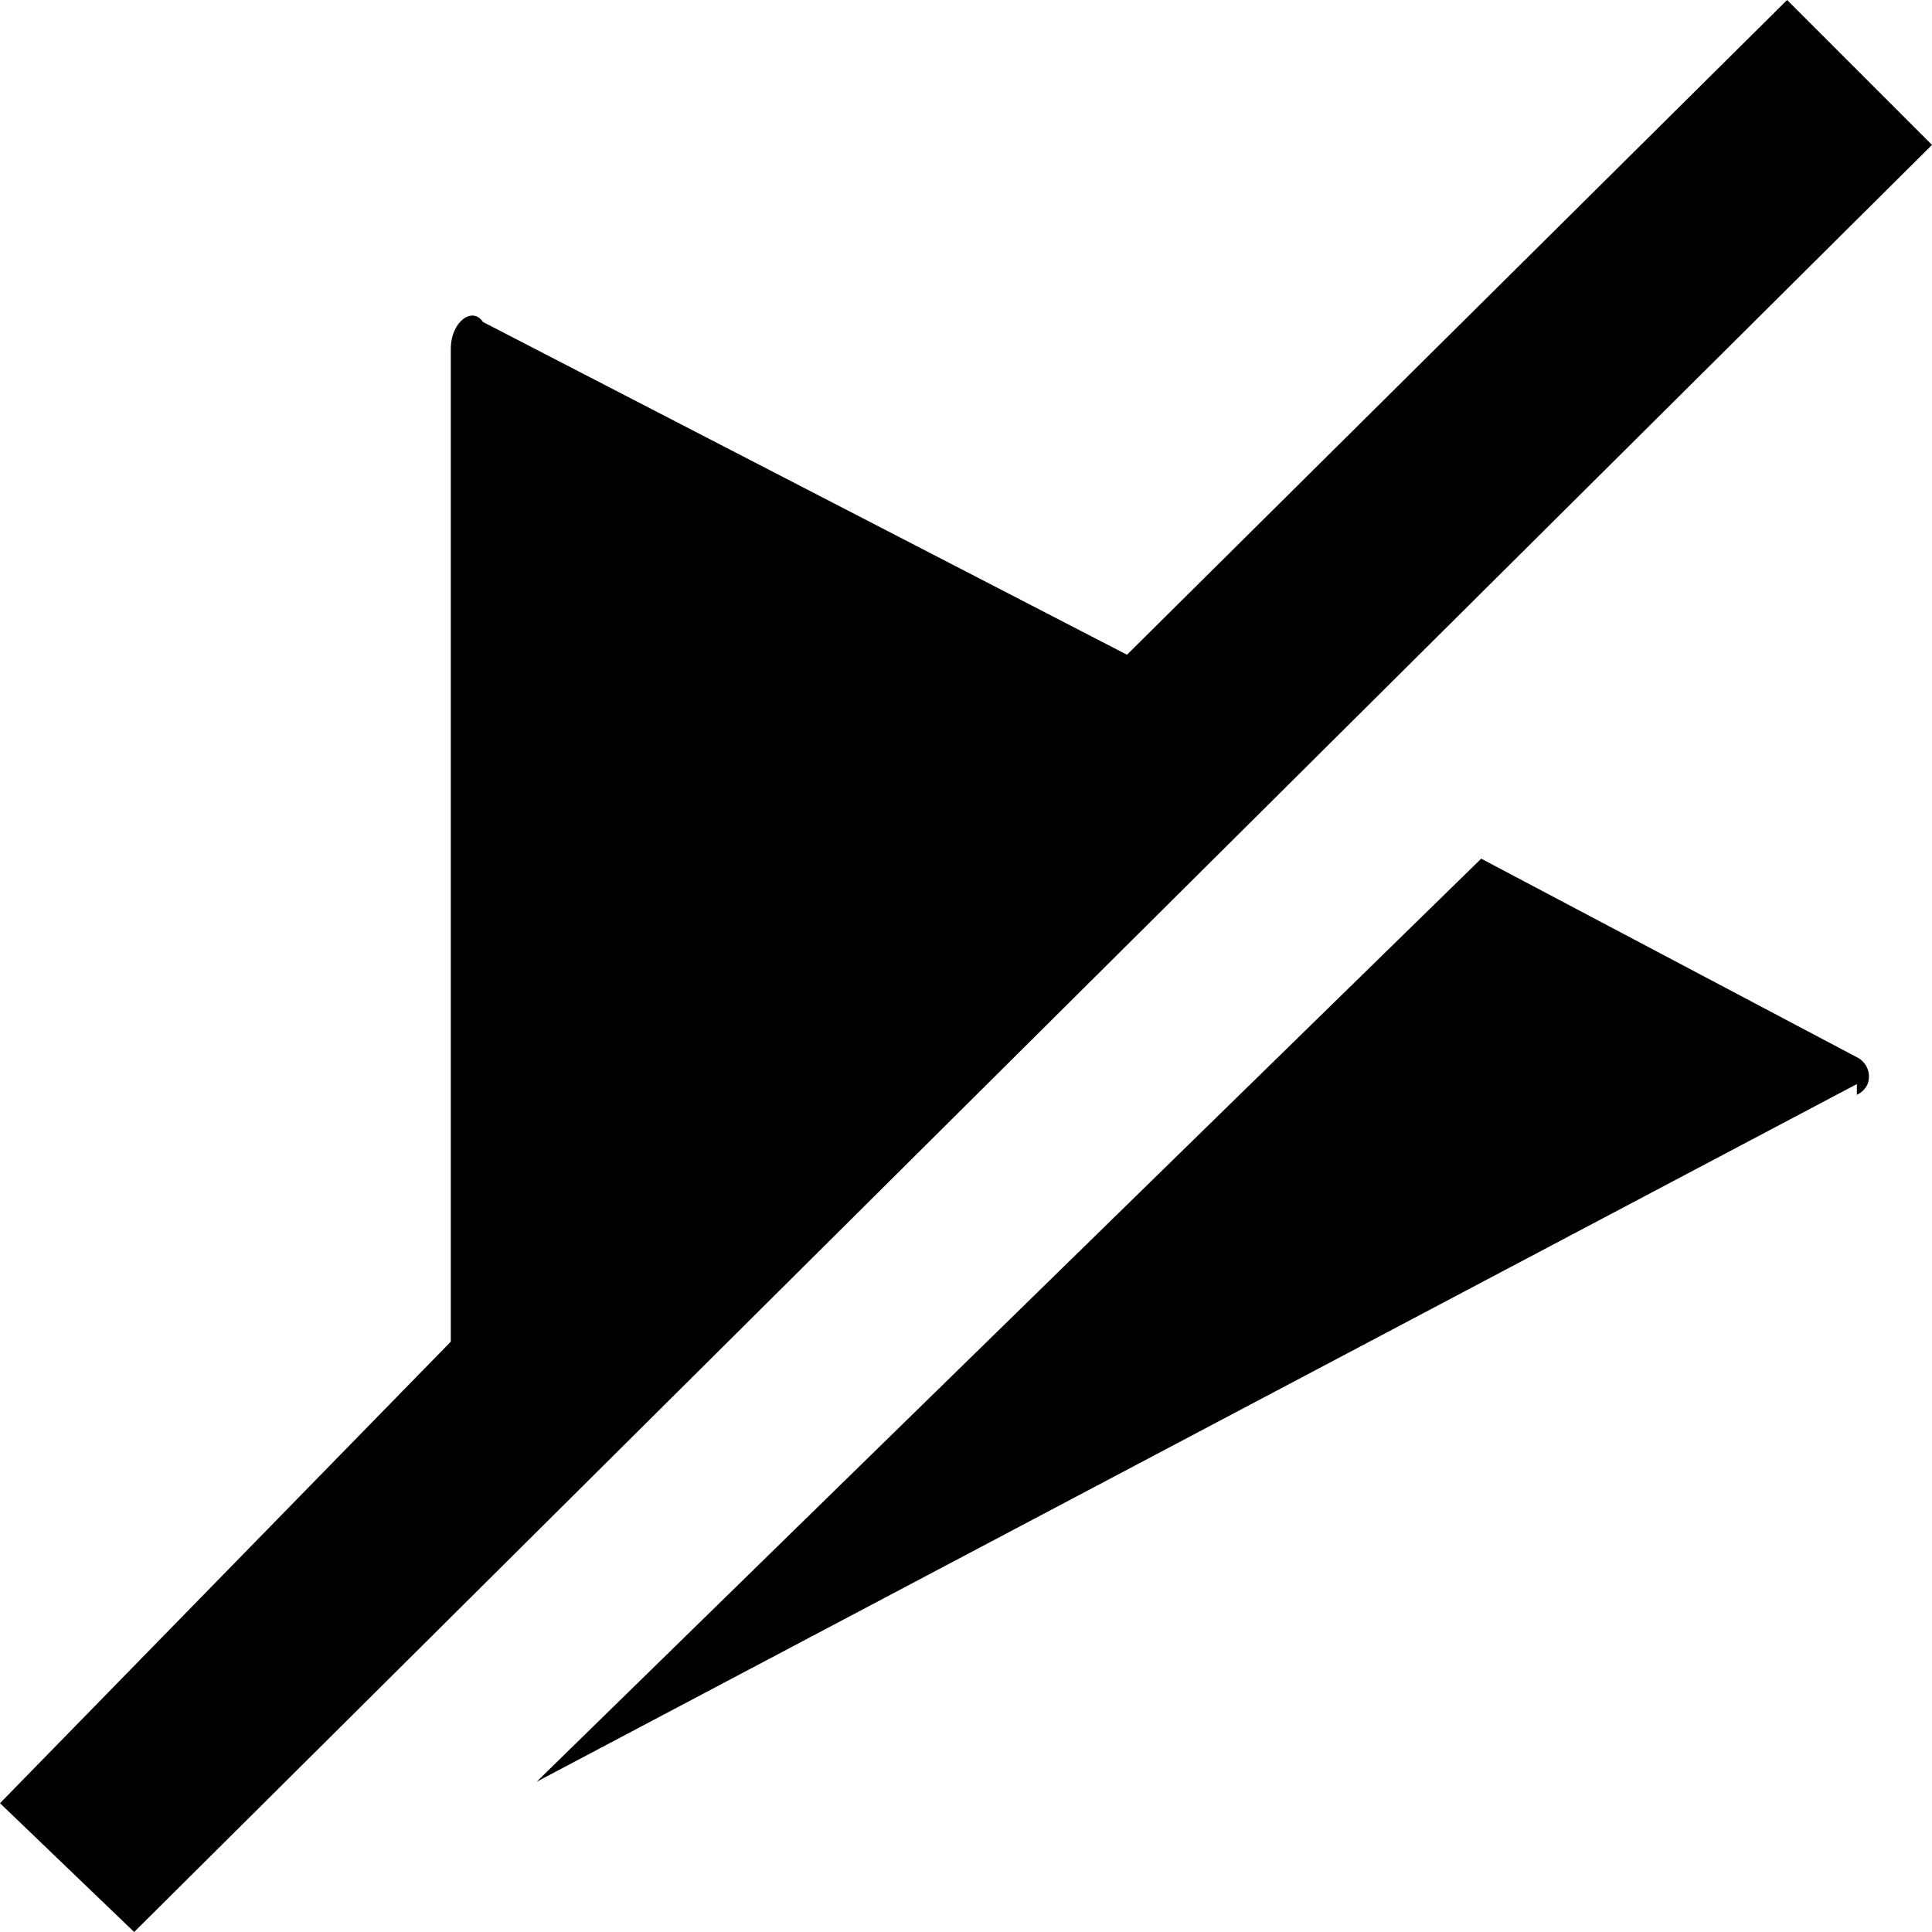
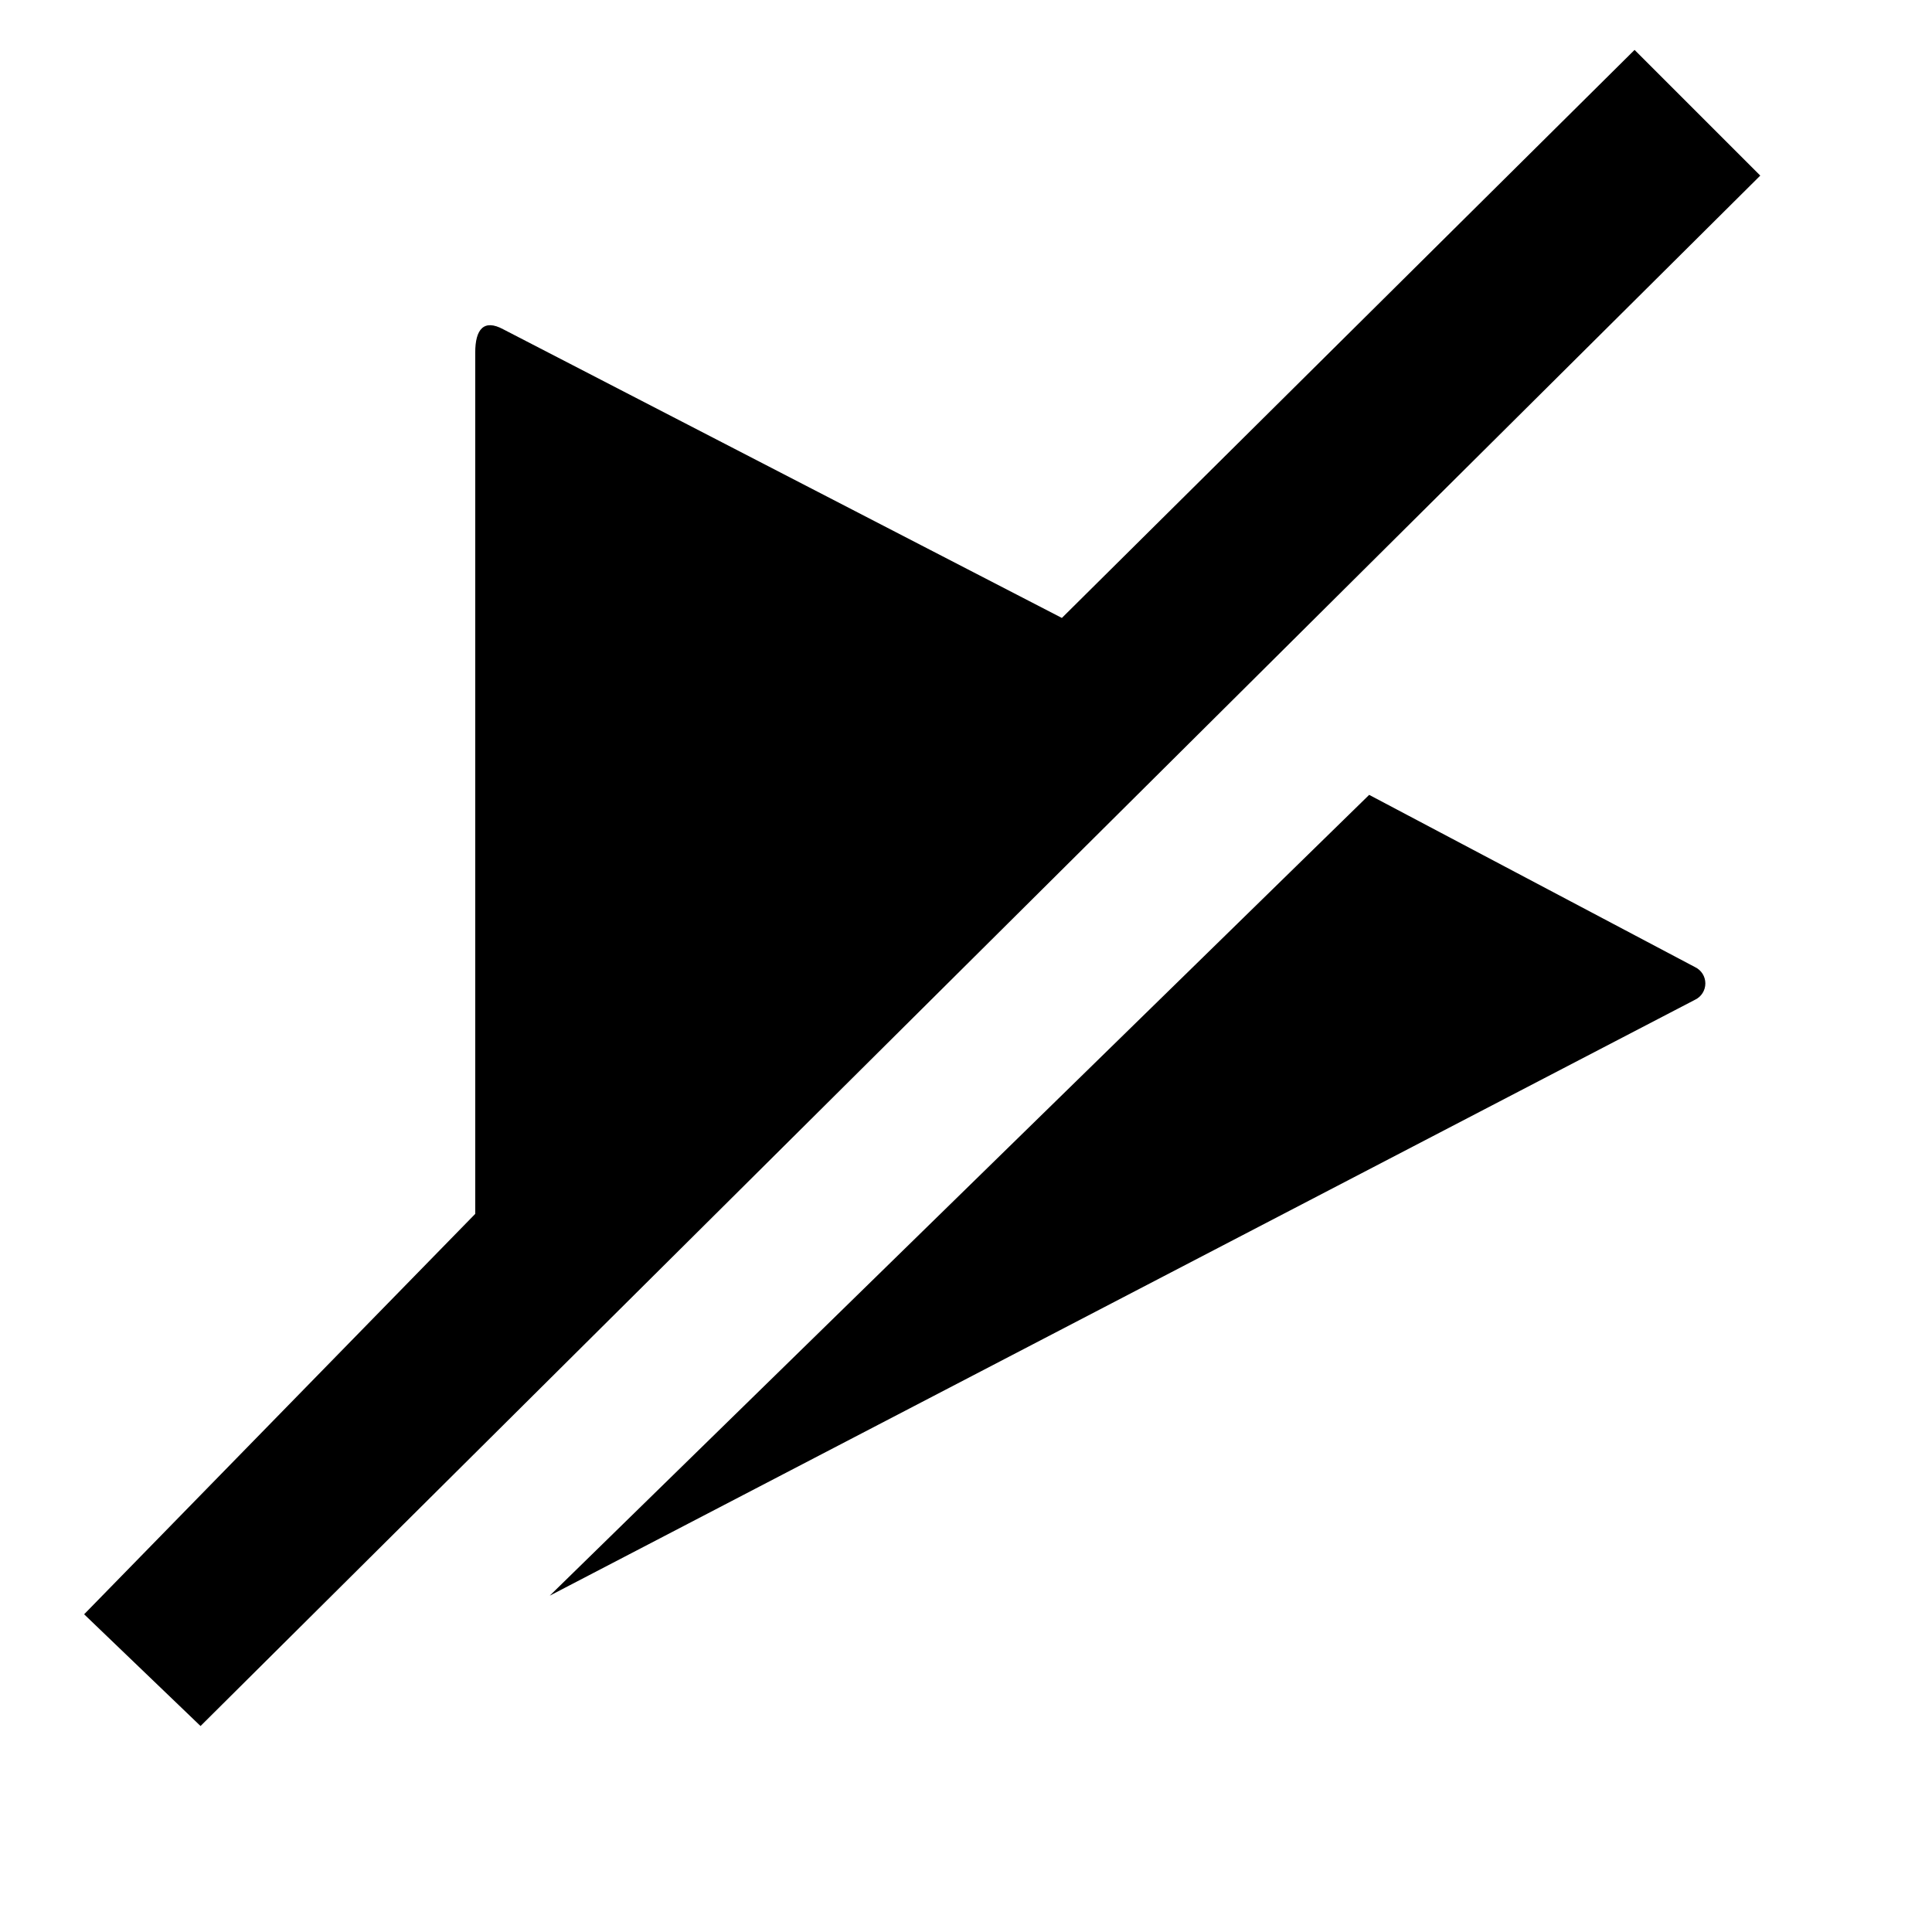
- <svg xmlns="http://www.w3.org/2000/svg" class="jw-svg-icon jw-svg-icon-error" viewBox="0 0 36 36" style="width:100%;height:100%;" focusable="false">
-   <path d="M34.6 20.2L10 33.2 27.6 16l7 3.7a.4.4 0 0 1 .2.5.4.4 0 0 1-.2.2zM33.3 0L21 12.2 9 6c-.2-.3-.6 0-.6.5V25L0 33.6 2.5 36 36 2.7z" />
+ <svg xmlns="http://www.w3.org/2000/svg" id="jw-svg-icon-error" class="jw-svg-icon jw-svg-icon-error" viewBox="0 0 240 240" style="width:100%;height:100%">
+   <path d="M210.569,124.19,68.289,198.222,170.083,98.741l40.486,21.4A2.244,2.244,0,0,1,210.569,124.19ZM203.051,6.2,131.91,76.763,62.505,40.9c-2.4-1.294-3.47,0-3.47,2.892v107l-48.584,49.74,14.46,13.881,193.756-192.6Z" />
</svg>
